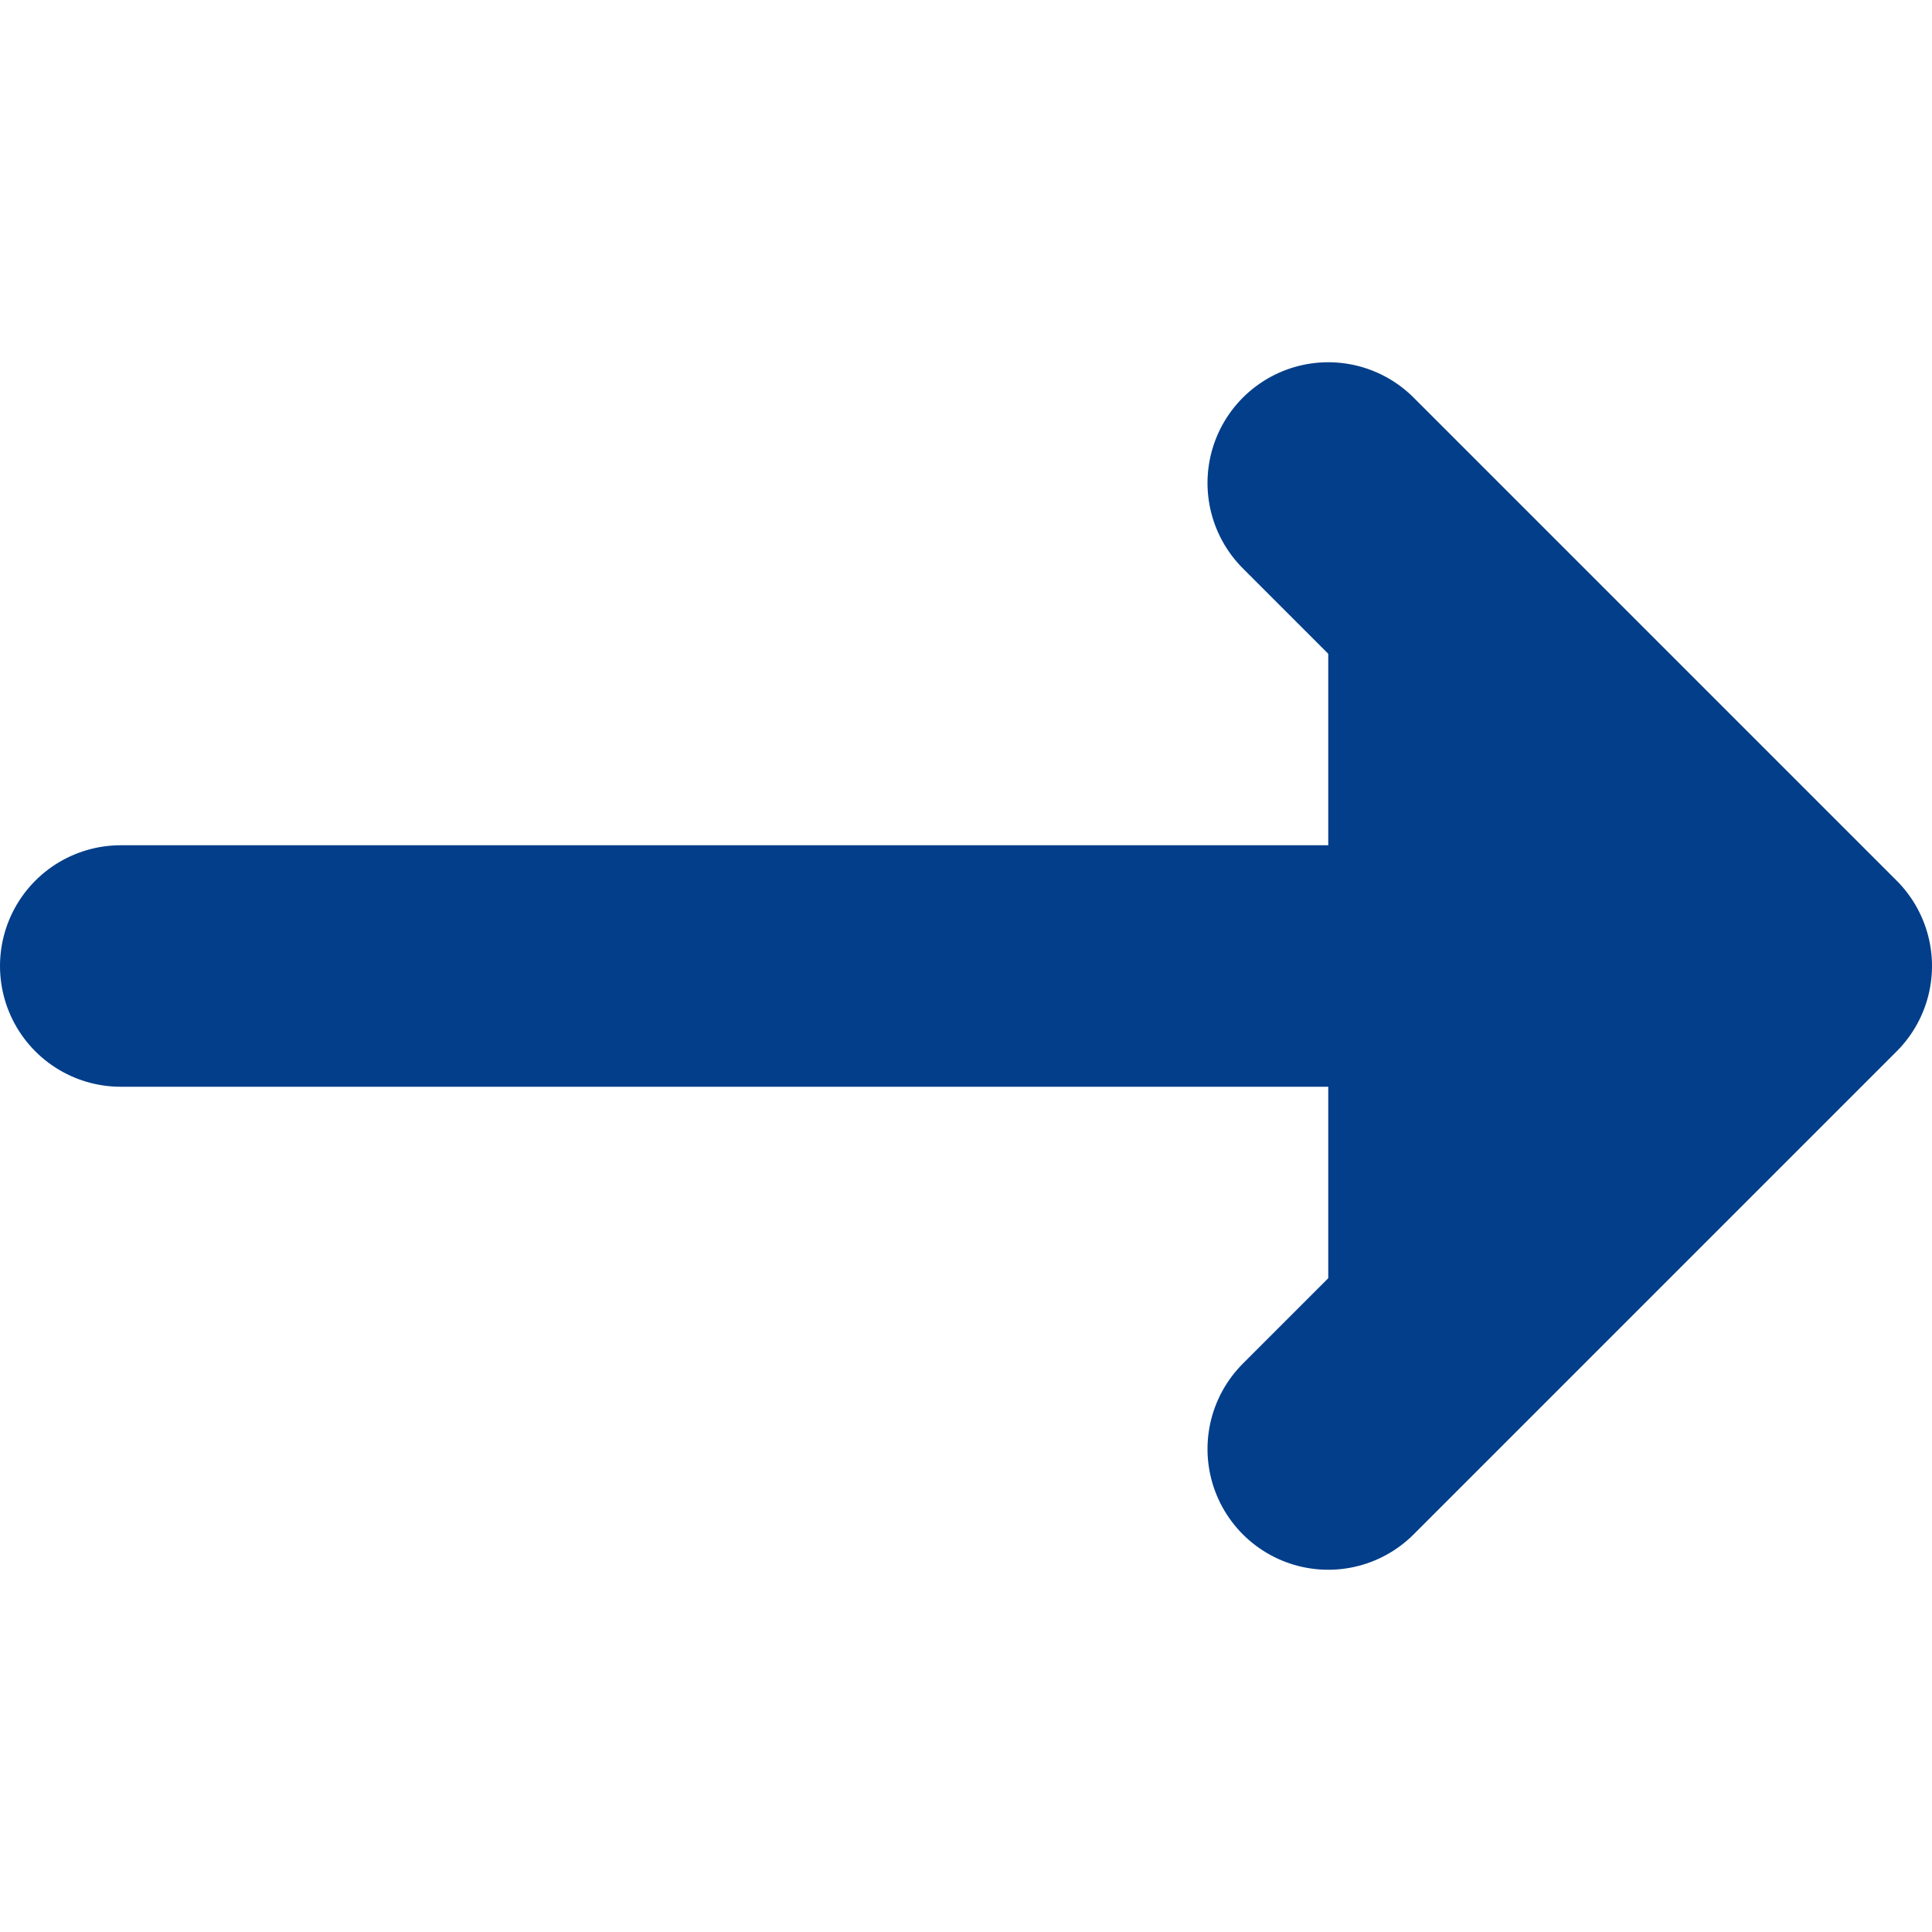
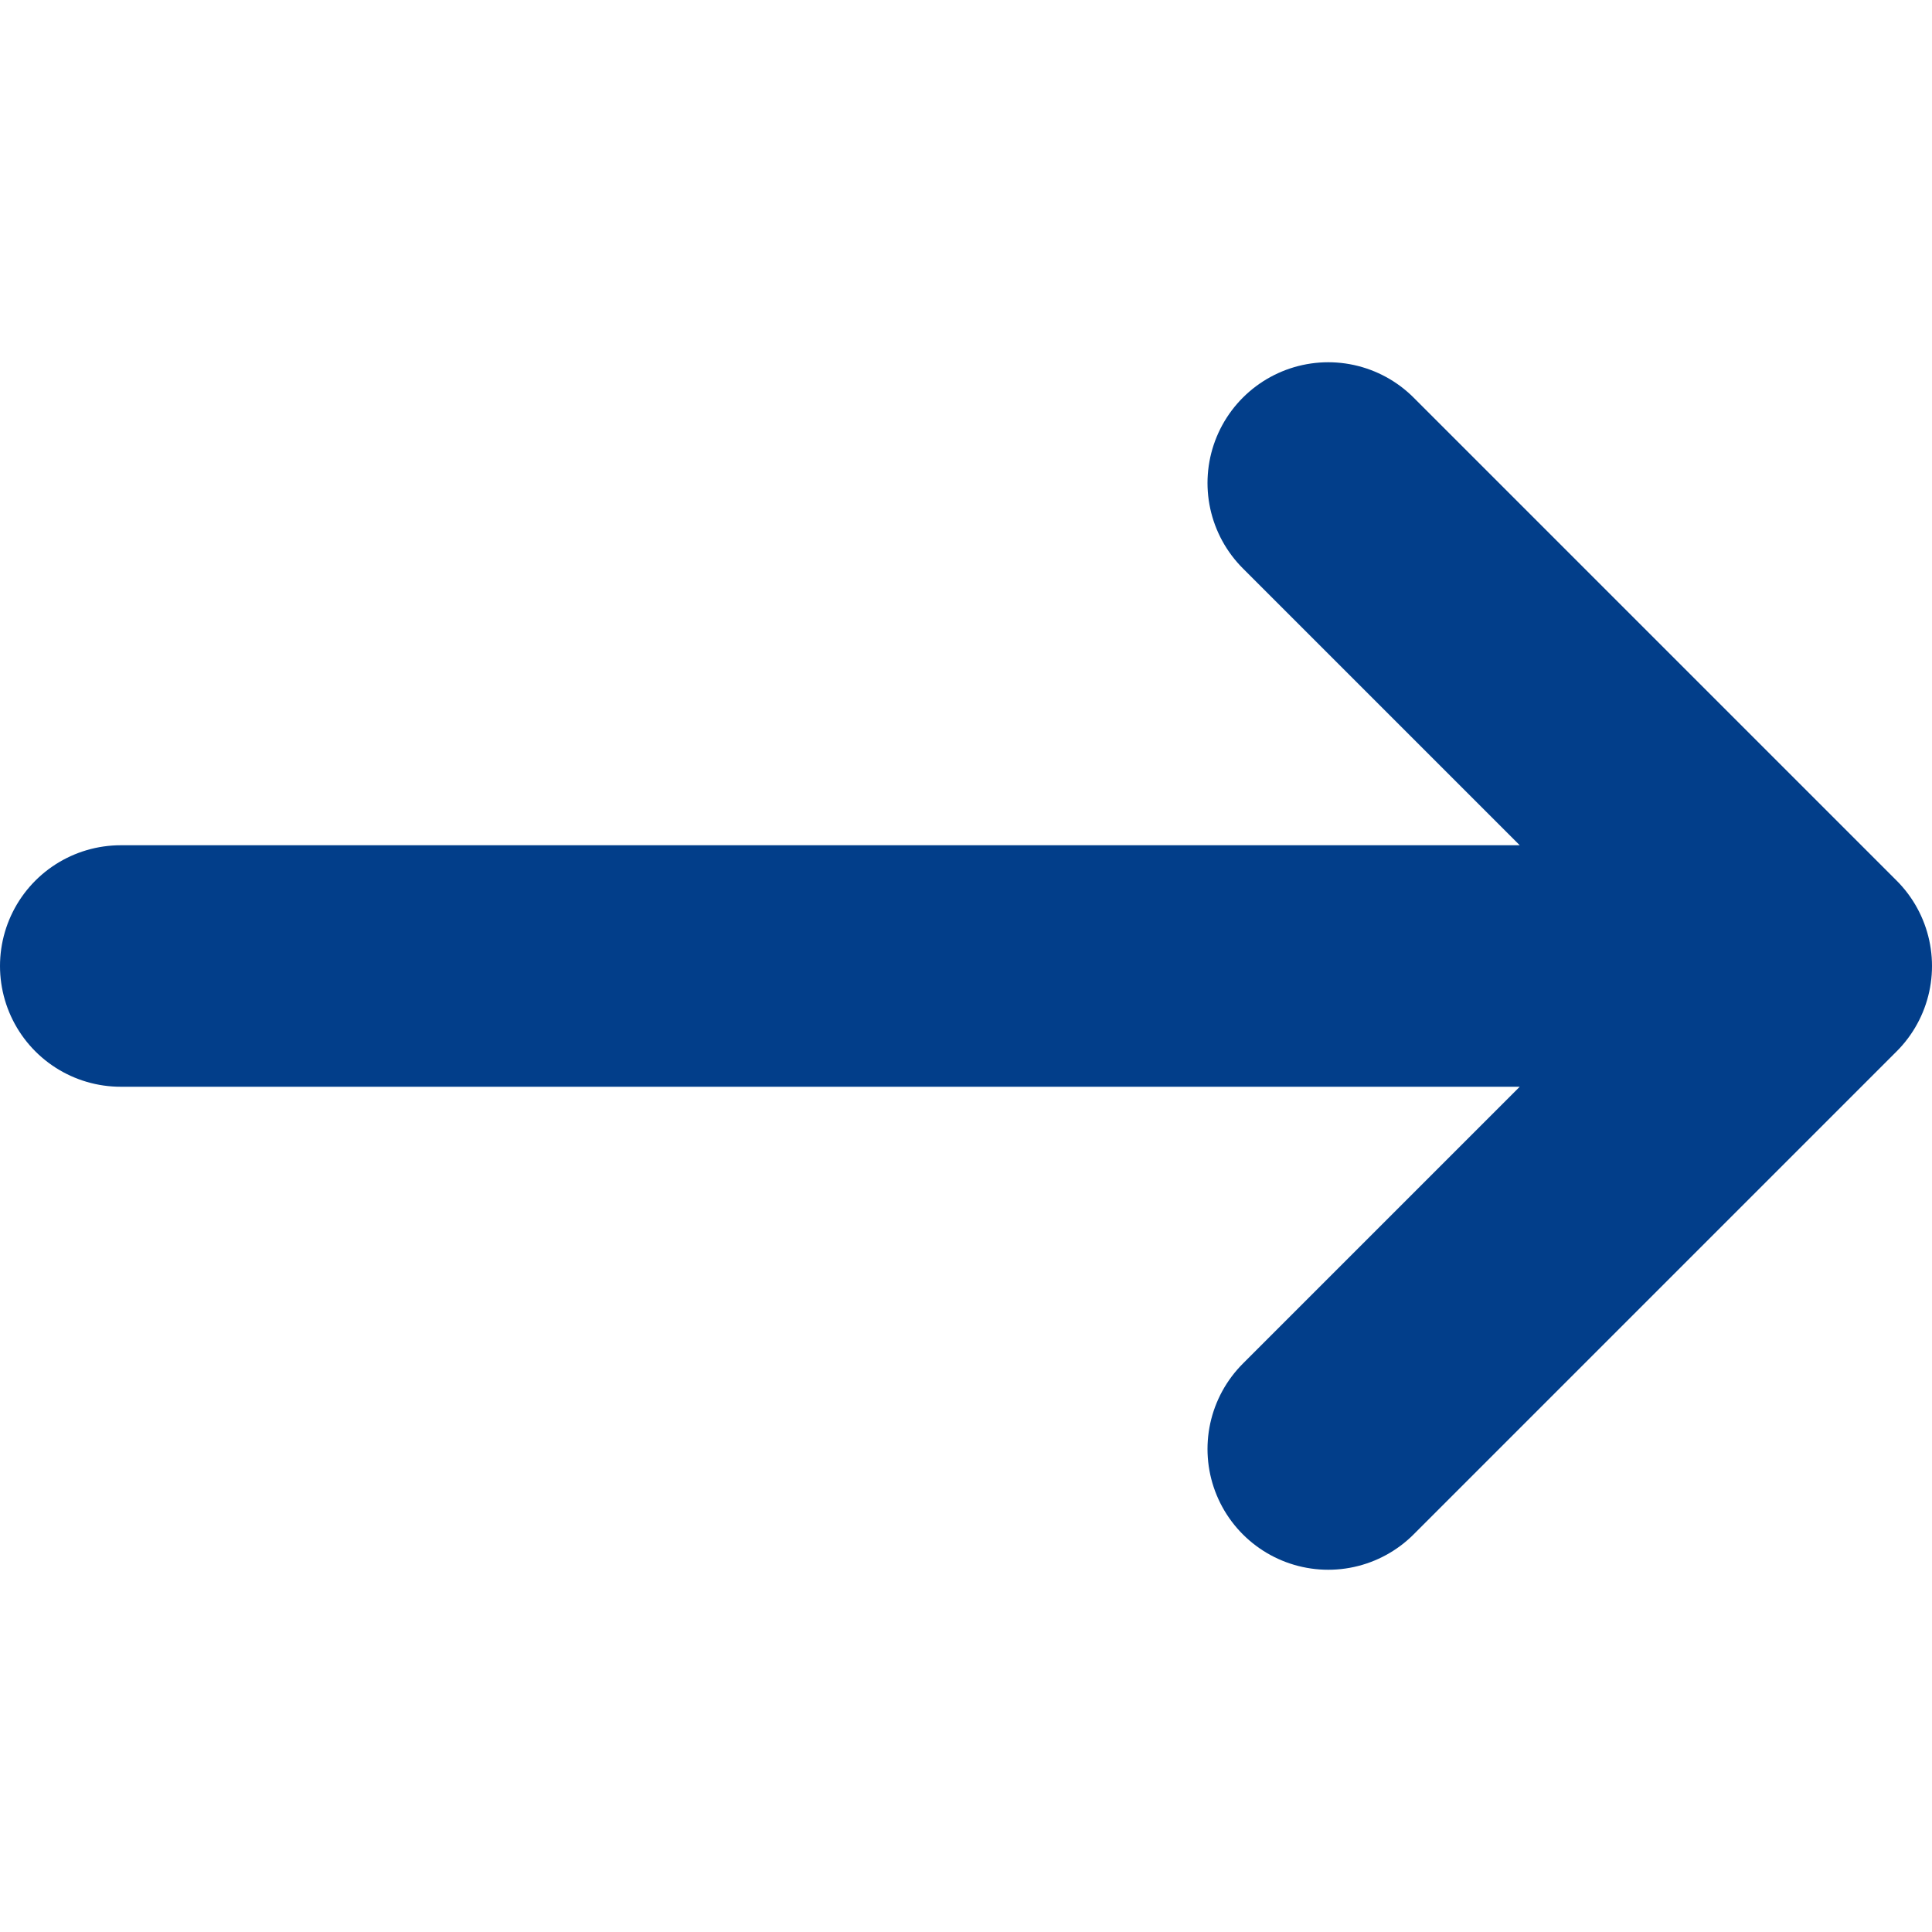
- <svg xmlns="http://www.w3.org/2000/svg" width="16" height="16" viewBox="0 0 16 16" fill="#023e8a">
+ <svg xmlns="http://www.w3.org/2000/svg" width="16" height="16" viewBox="0 0 16 16" fill="none">
  <path d="M11 4L15 8L11 12M1 8H14.5" stroke="#023e8a" stroke-width="2" stroke-linecap="round" stroke-linejoin="round" />
</svg>
